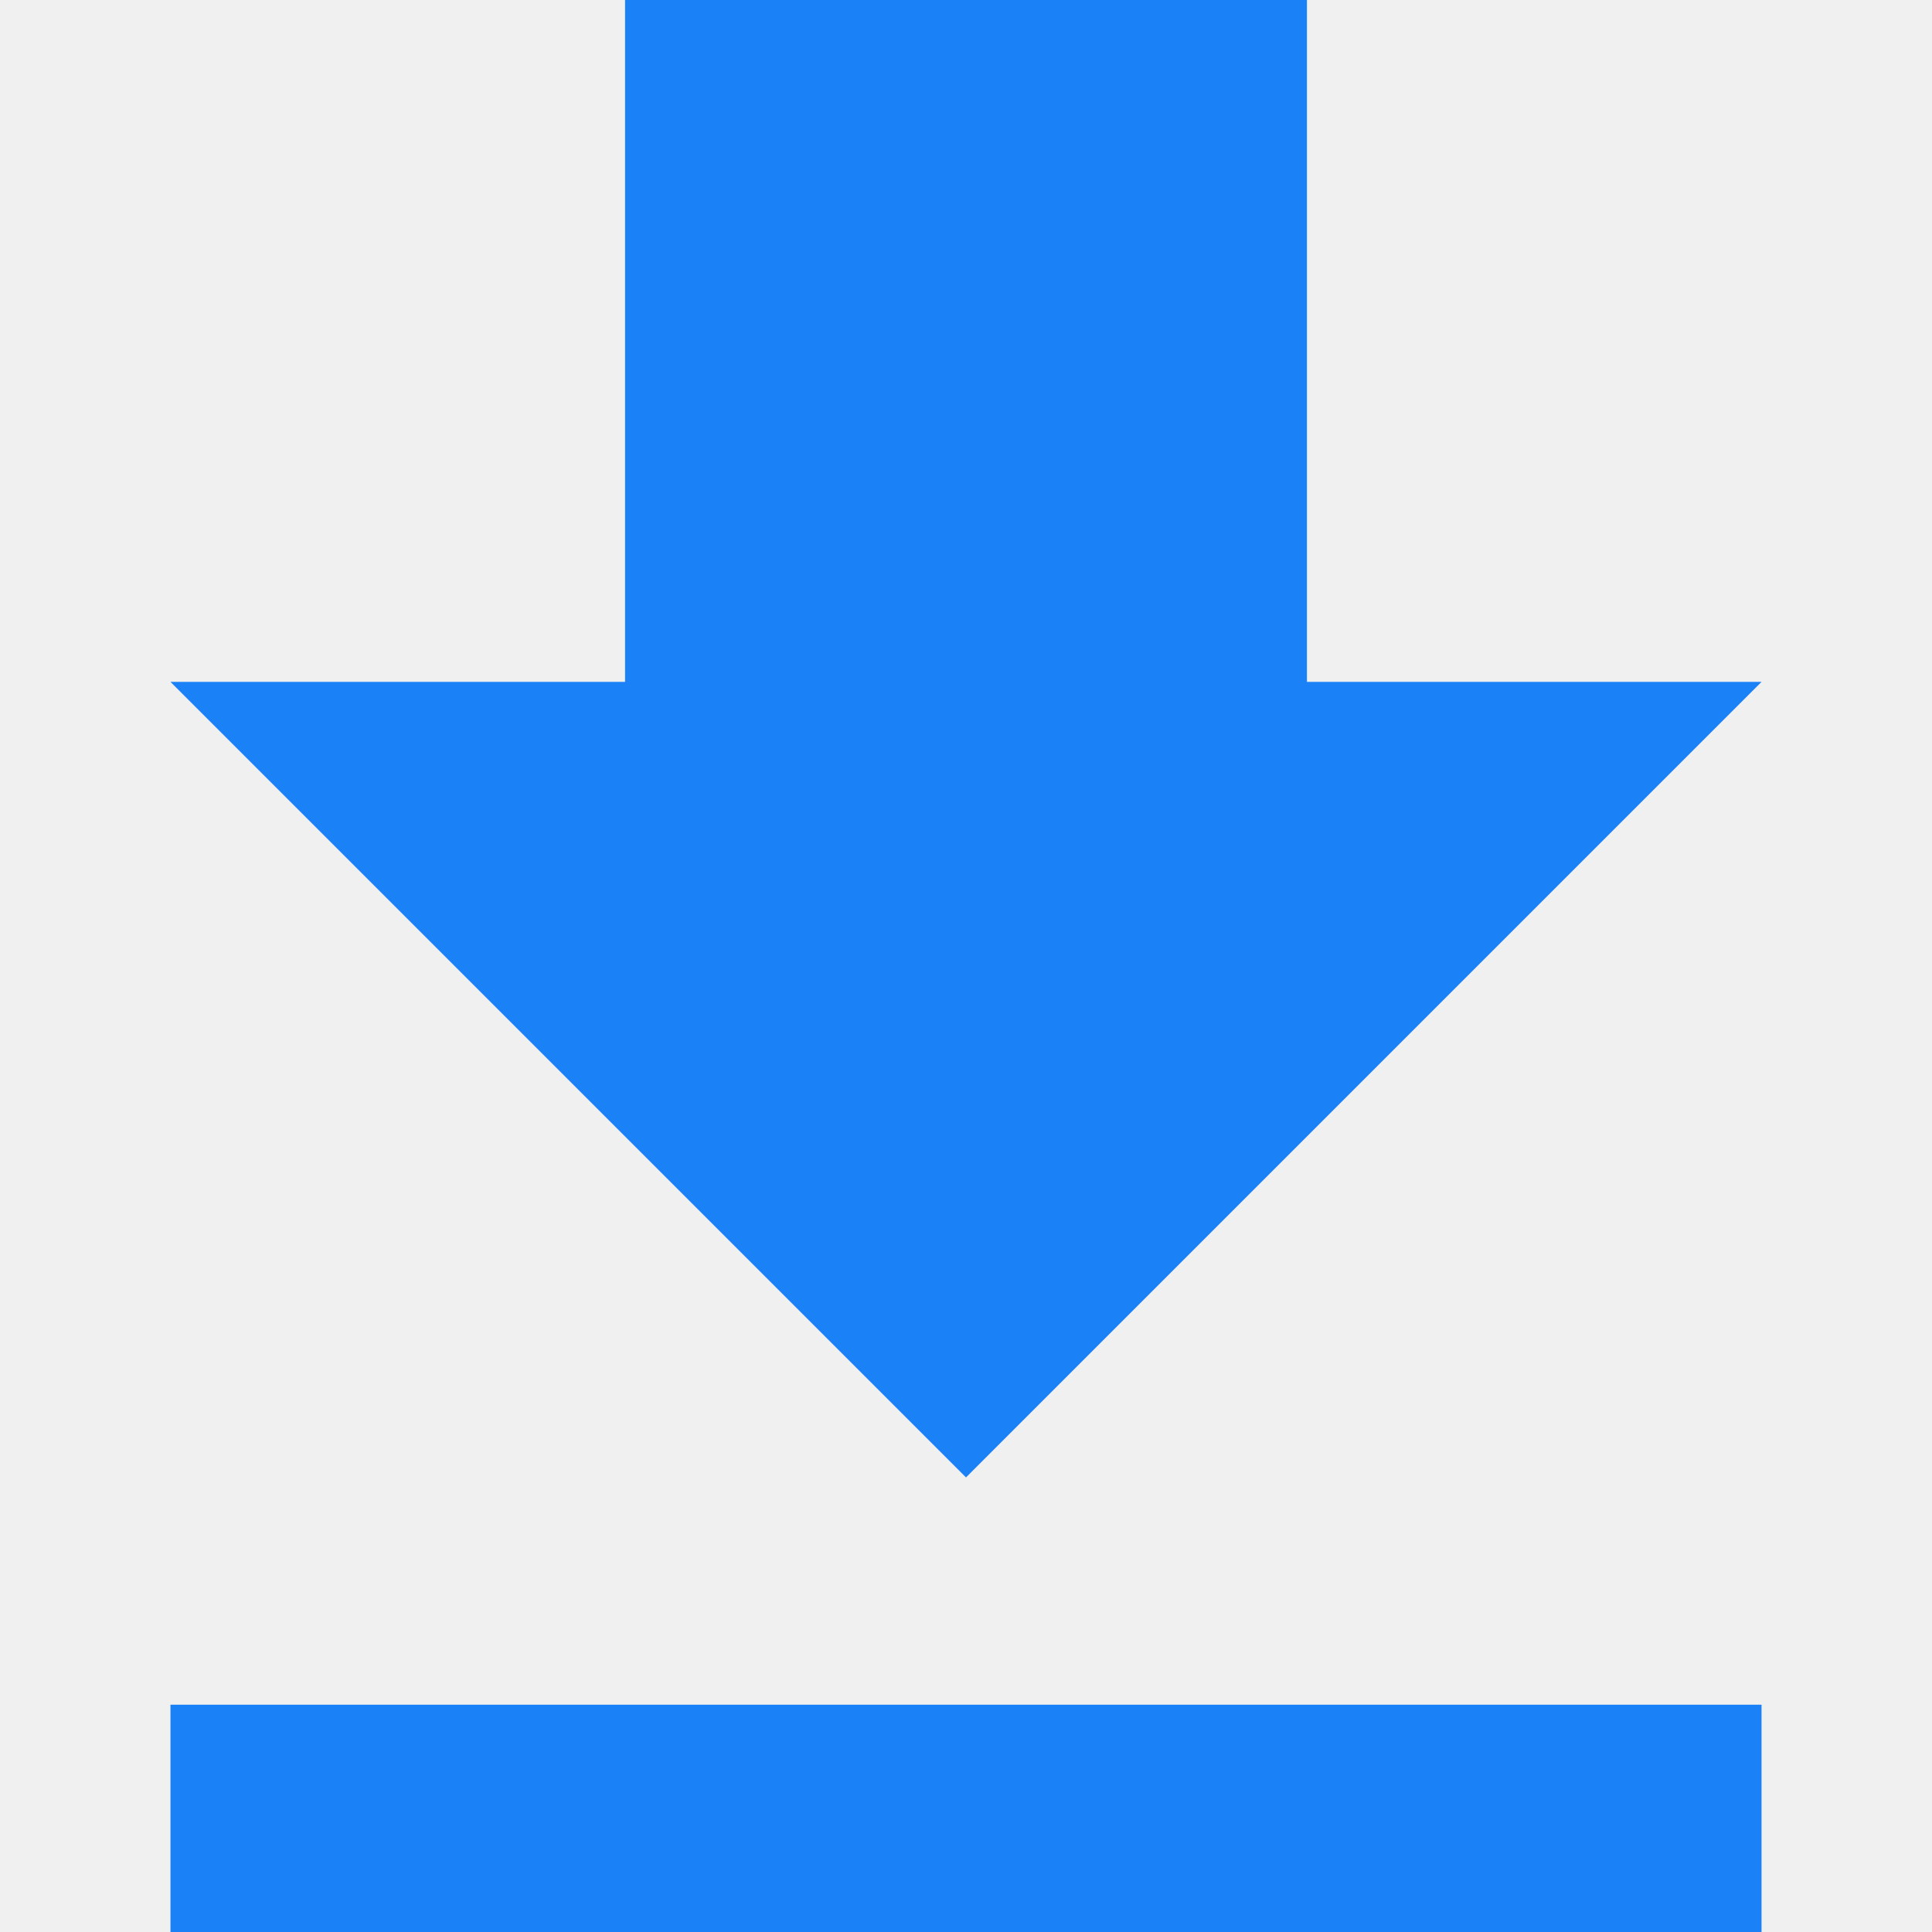
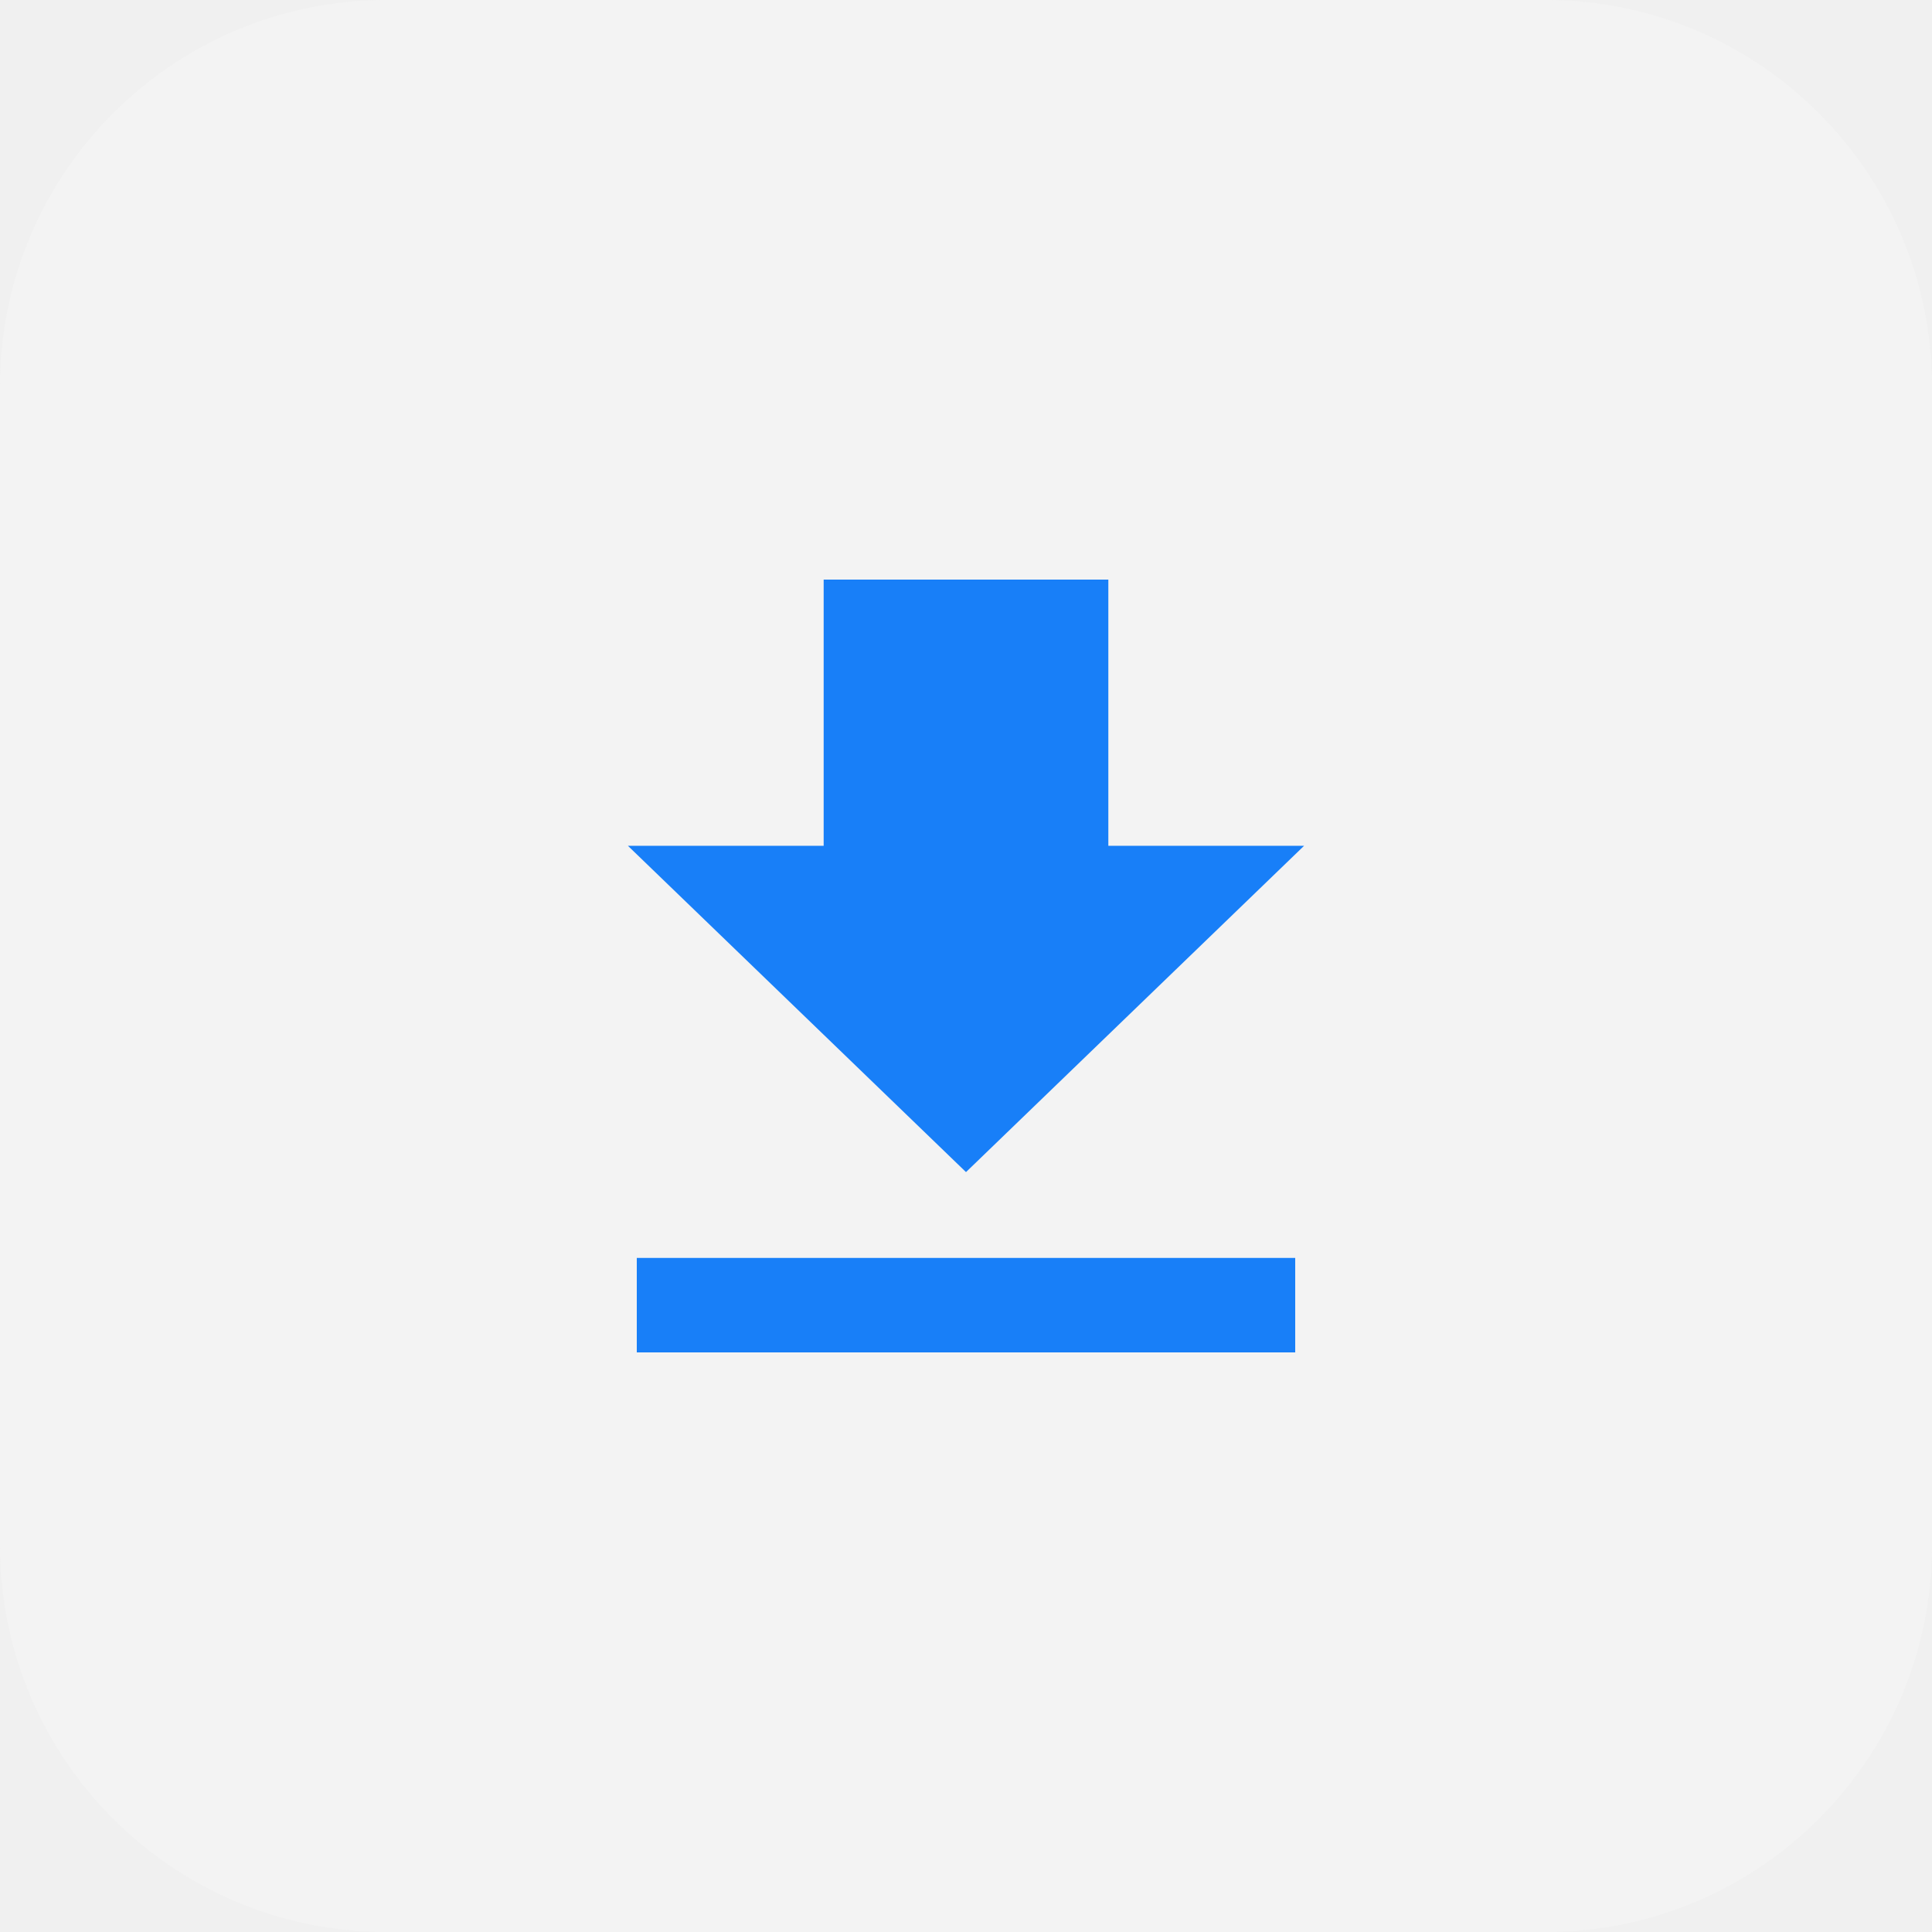
- <svg xmlns="http://www.w3.org/2000/svg" version="1.1" fill="#1a81f6" width="13px" height="13px" id="Capa_1" x="0px" y="0px" viewBox="0 0 433.5 433.5" style="enable-background:new 0 0 433.5 433.5;" xml:space="preserve">
-   <g>
-     <g id="file-download">
-       <path d="M395.25,153h-102V0h-153v153h-102l178.5,178.5L395.25,153z M38.25,382.5v51h357v-51H38.25z" />
-     </g>
+ <svg xmlns="http://www.w3.org/2000/svg" width="40" height="40" viewBox="0 0 40 40" fill="none">
+   <g clip-path="url(#clip0_39_231)">
+     <rect width="40" height="40" rx="8" fill="#F3F3F3" />
+     <path d="M26.816 26.044H13.184V28H26.816V26.044Z" fill="#187FF8" />
+     <path d="M22.947 12H17.053V17.511H13L20 24.267L27 17.511H22.947V12Z" fill="#187FF8" />
  </g>
+   <defs>
+     <clipPath id="clip0_39_231">
+       <rect width="40" height="40" fill="white" />
+     </clipPath>
+   </defs>
</svg>
